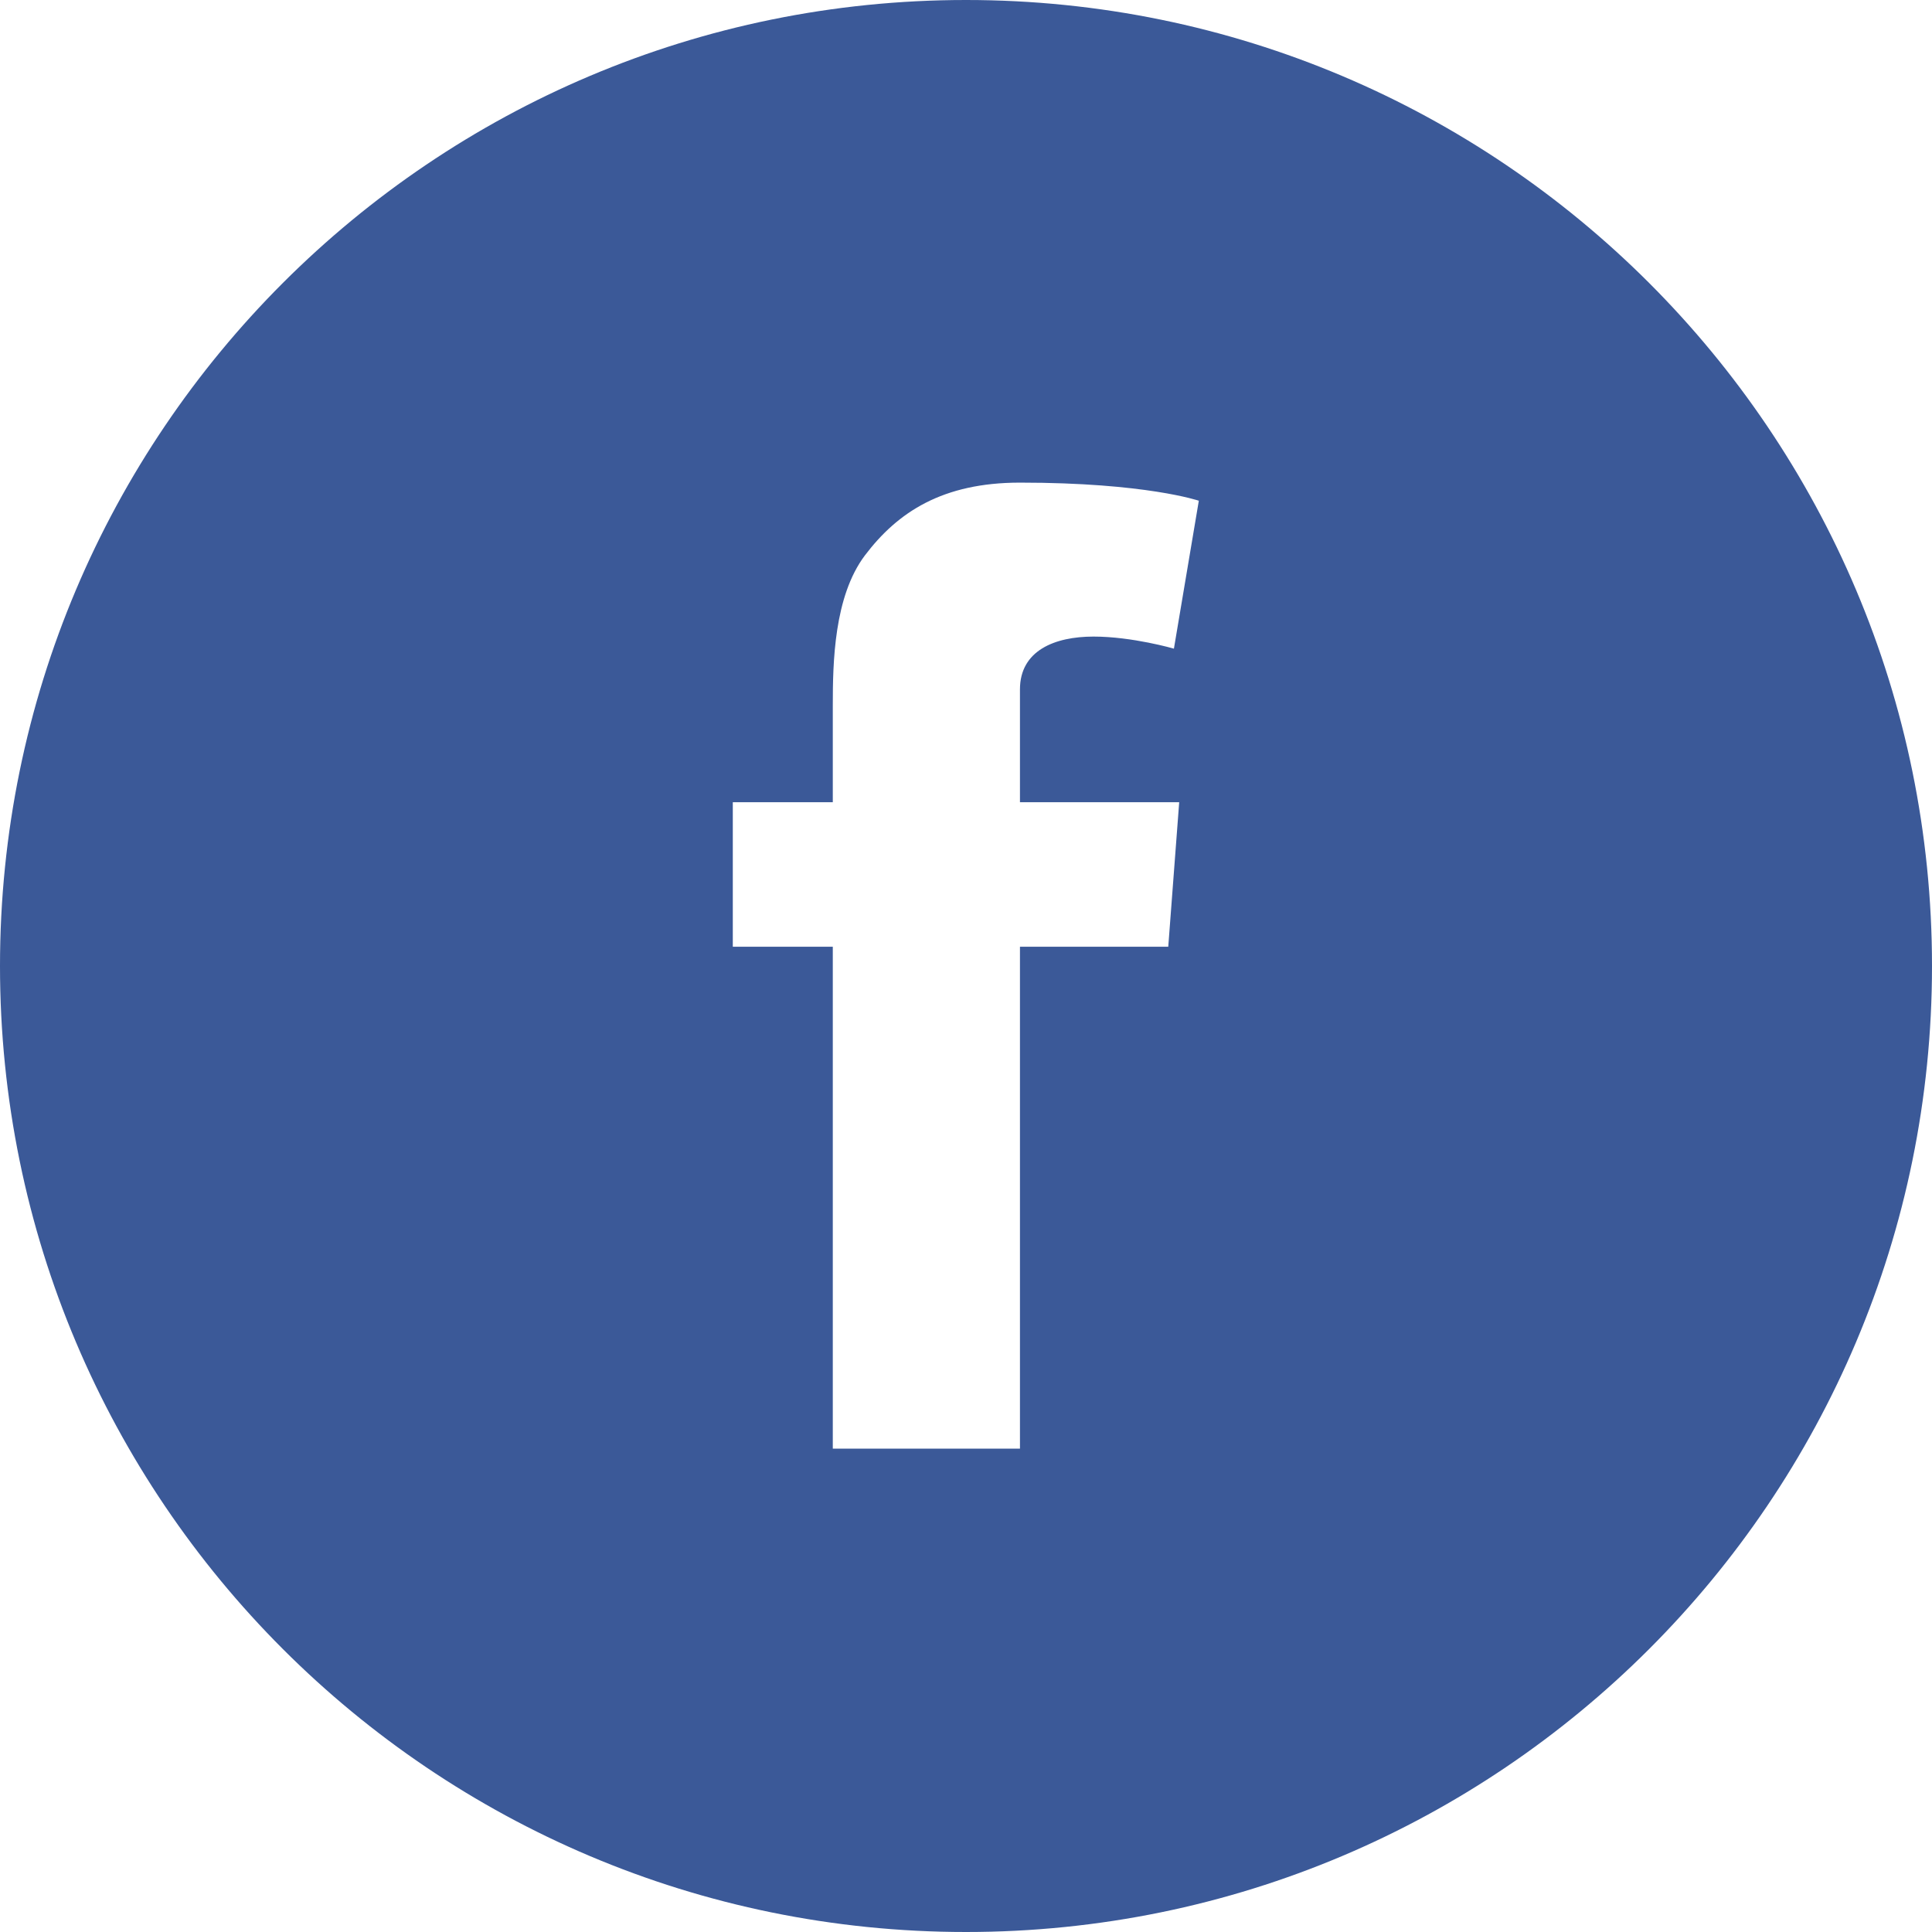
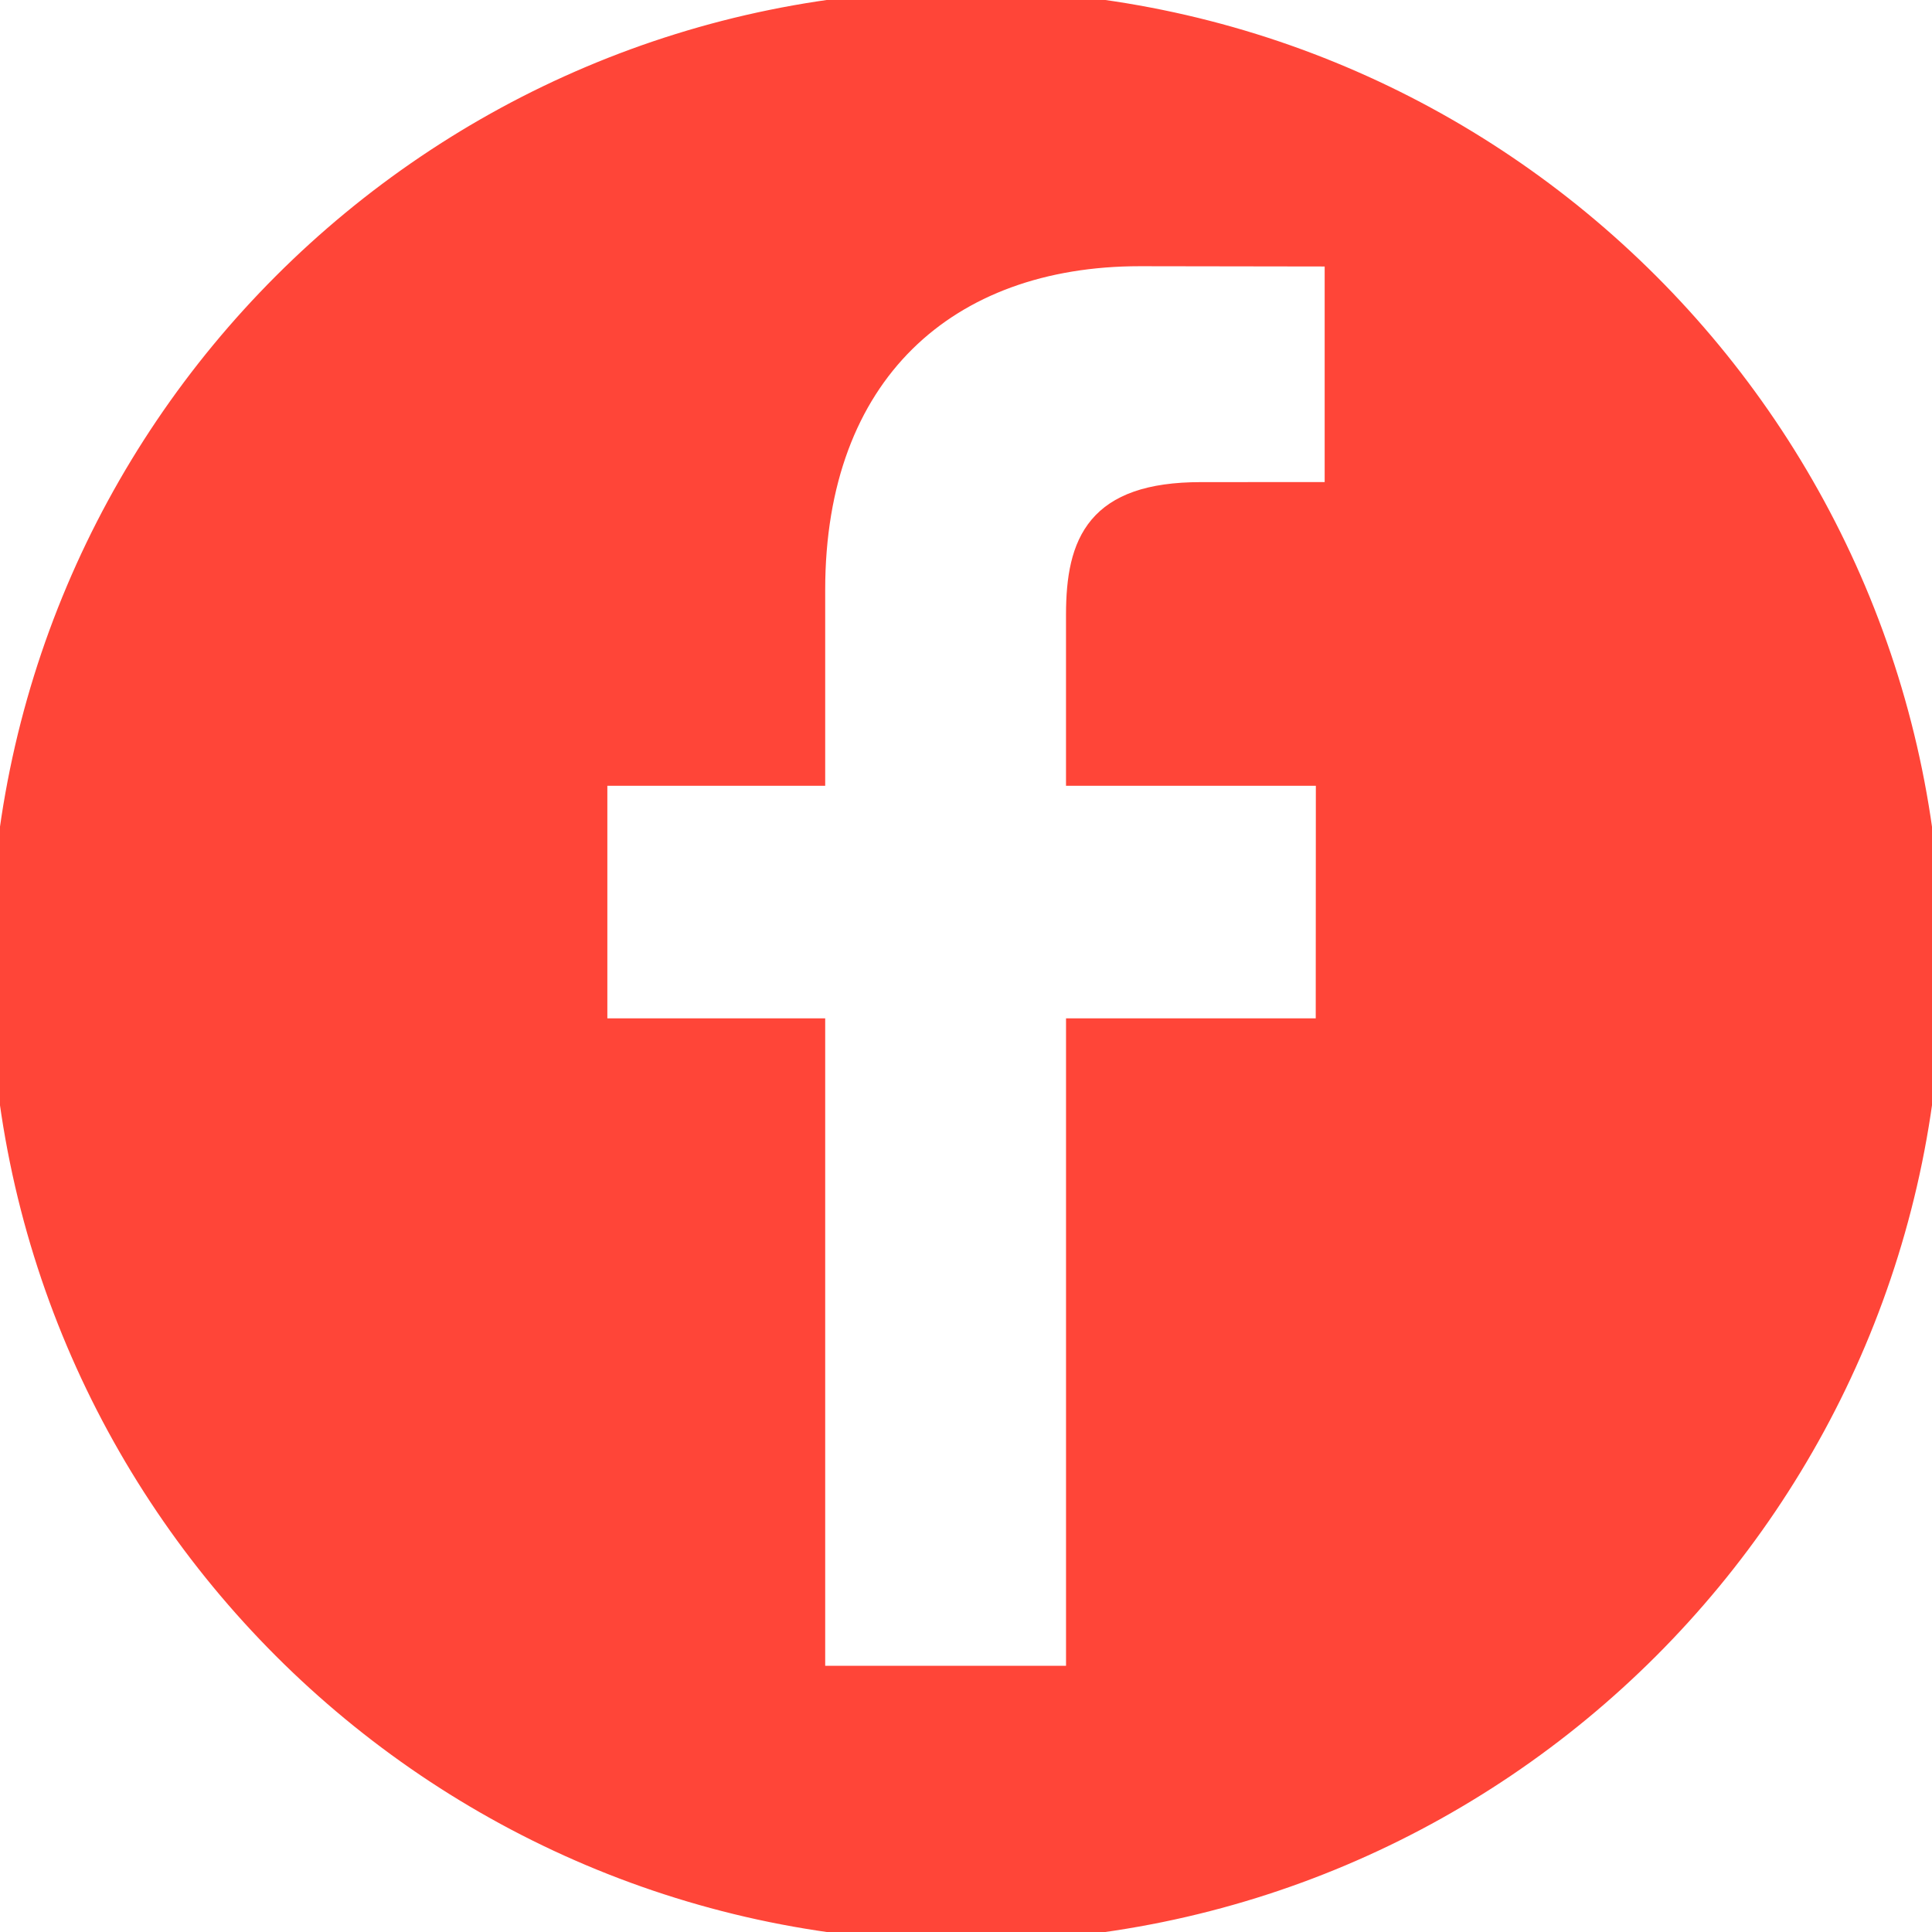
- <svg xmlns="http://www.w3.org/2000/svg" fill="#3b5998" height="800px" width="800px" version="1.1" id="Layer_1" viewBox="-143 145 512 512" xml:space="preserve">
-   <path d="M113,145c-141.4,0-256,114.6-256,256s114.6,256,256,256s256-114.6,256-256S254.4,145,113,145z M169.5,357.6l-2.9,38.3h-39.3  v133H77.7v-133H51.2v-38.3h26.5v-25.7c0-11.3,0.3-28.8,8.5-39.7c8.7-11.5,20.6-19.3,41.1-19.3c33.4,0,47.4,4.8,47.4,4.8l-6.6,39.2  c0,0-11-3.2-21.3-3.2c-10.3,0-19.5,3.7-19.5,14v29.9H169.5z" />
+ <svg xmlns="http://www.w3.org/2000/svg" fill="#ff4538" version="1.1" id="Capa_1" width="800px" height="800px" viewBox="0 0 97.75 97.75" xml:space="preserve" stroke="#ff4538">
+   <g id="SVGRepo_bgCarrier" stroke-width="0" />
+   <g id="SVGRepo_tracerCarrier" stroke-linecap="round" stroke-linejoin="round" />
+   <g id="SVGRepo_iconCarrier">
+     <g>
+       <path d="M48.875,0C21.882,0,0,21.882,0,48.875S21.882,97.75,48.875,97.75S97.75,75.868,97.75,48.875S75.868,0,48.875,0z M67.521,24.89l-6.76,0.003c-5.301,0-6.326,2.519-6.326,6.215v8.15h12.641L67.07,52.023H54.436v32.758H41.251V52.023H30.229V39.258 h11.022v-9.414c0-10.925,6.675-16.875,16.42-16.875l9.851,0.015V24.89L67.521,24.89z" />
+     </g>
+   </g>
</svg>
